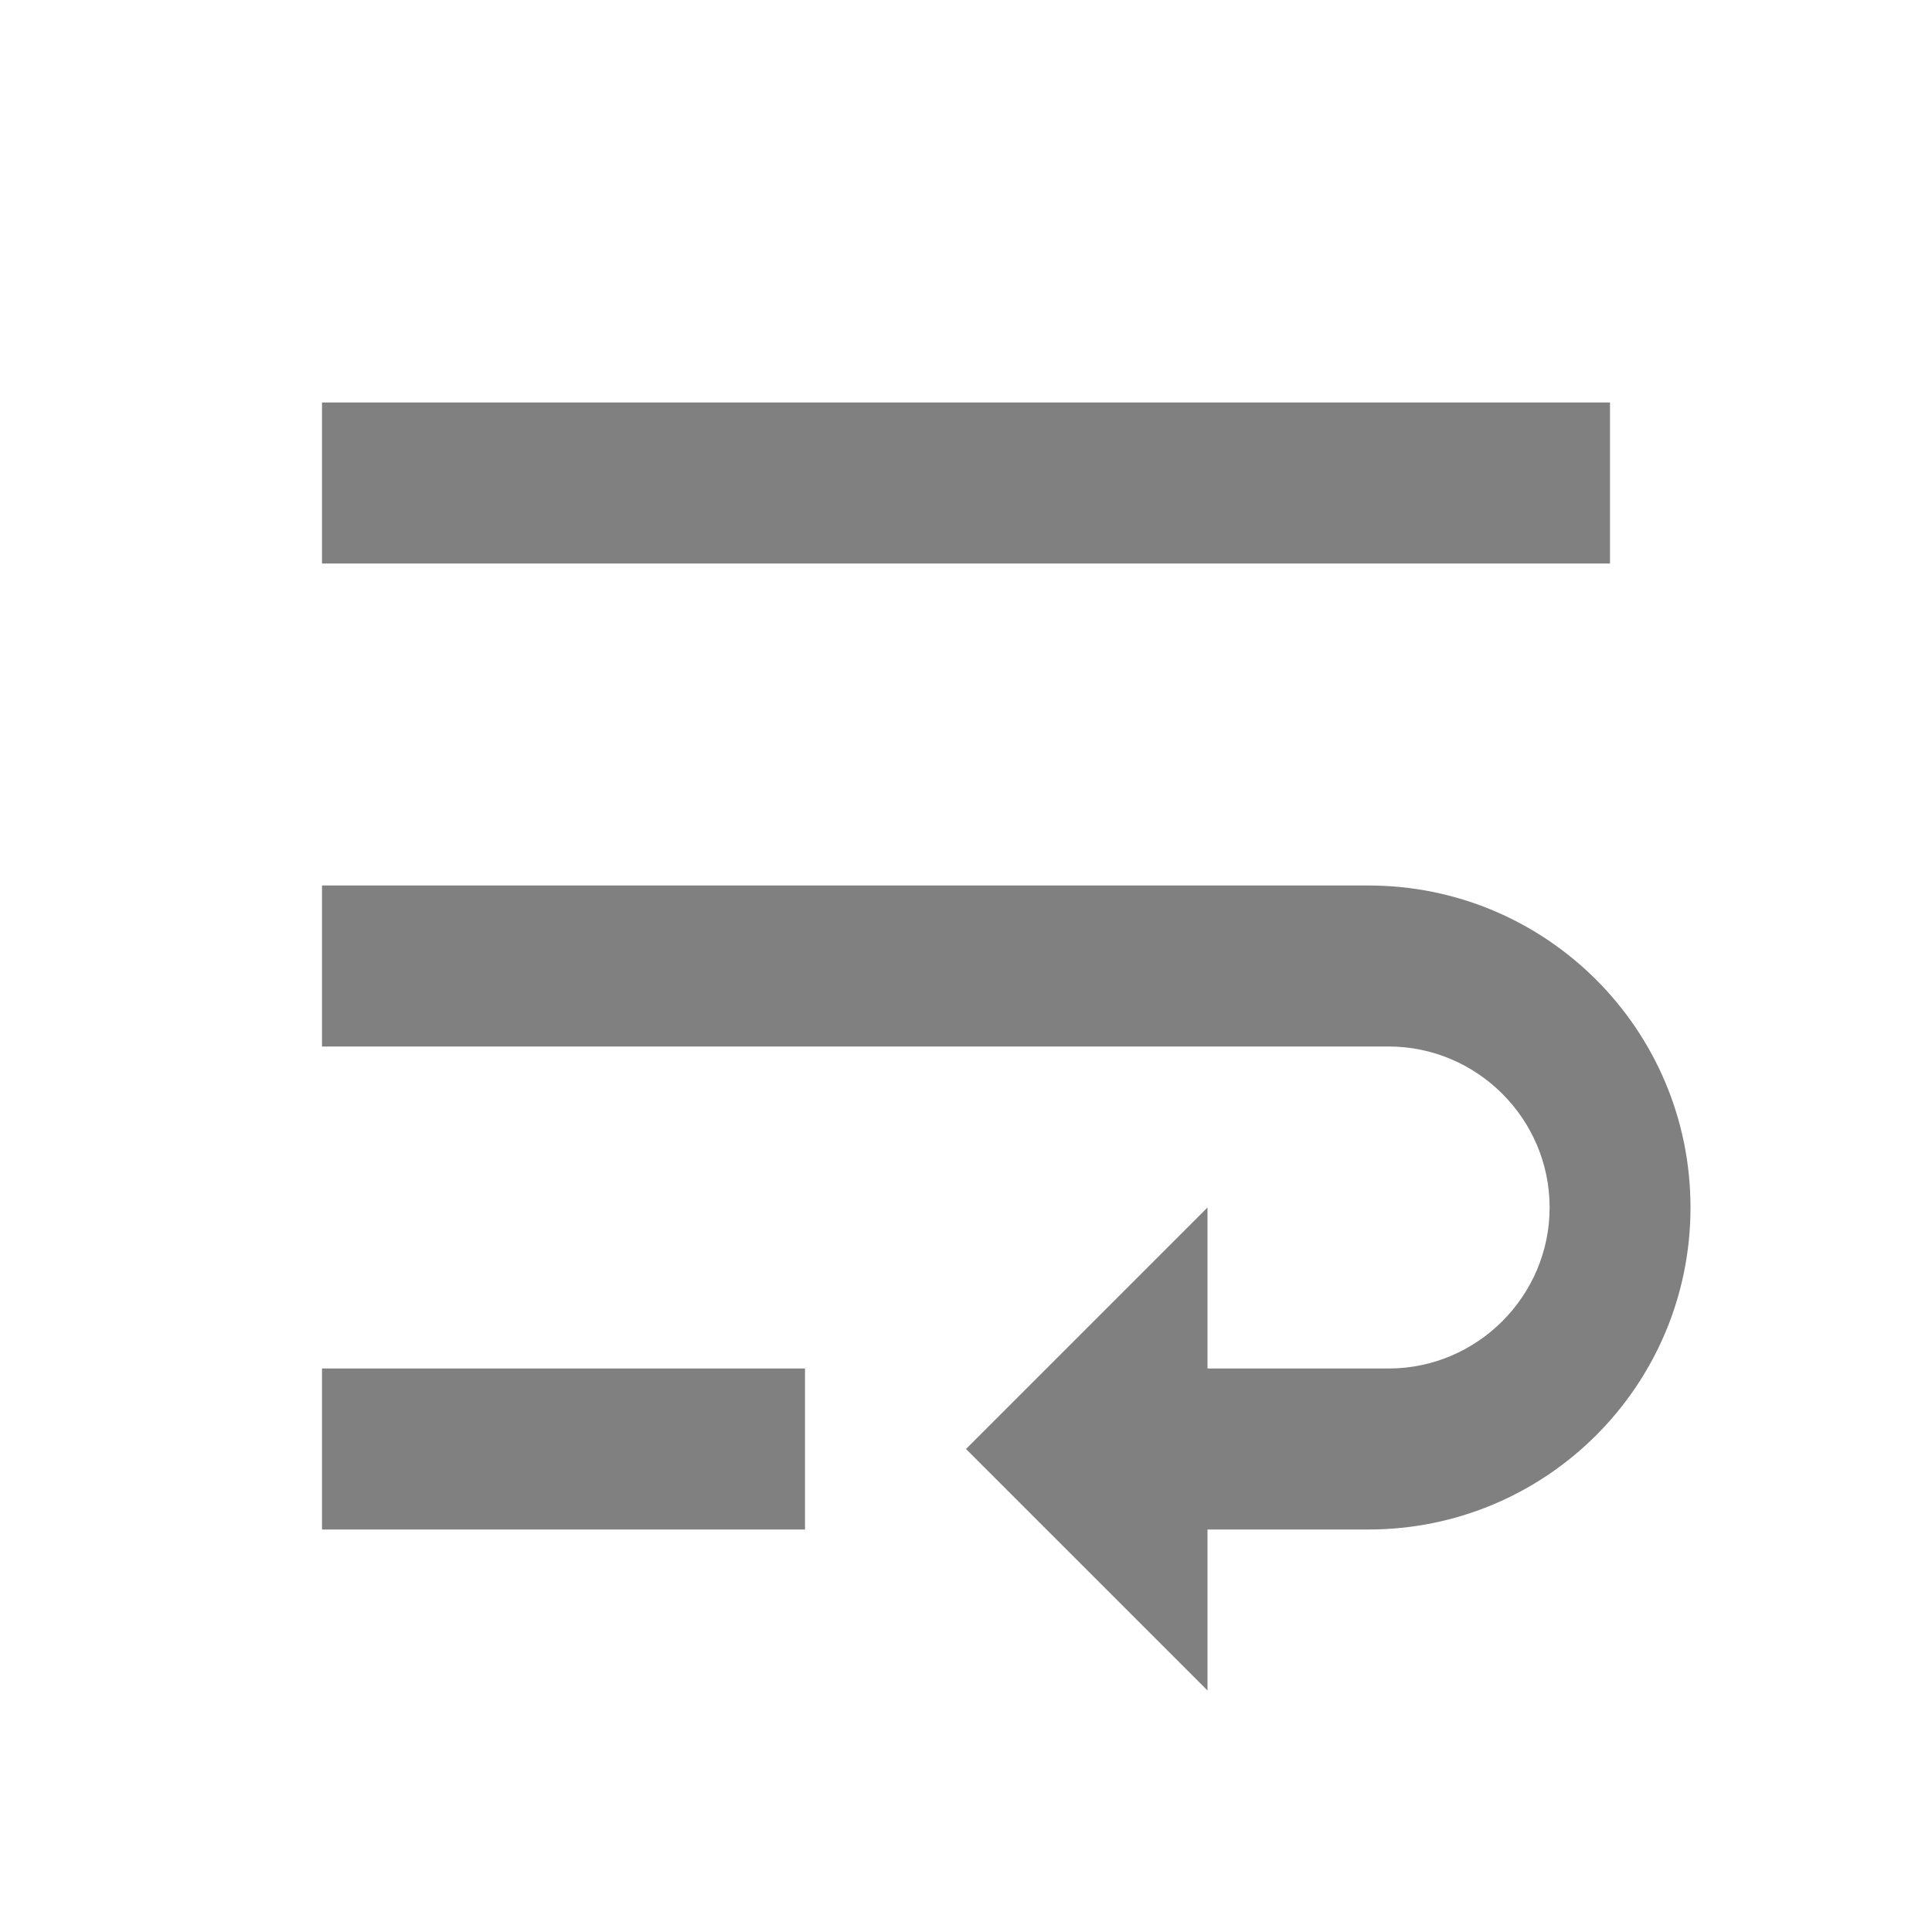
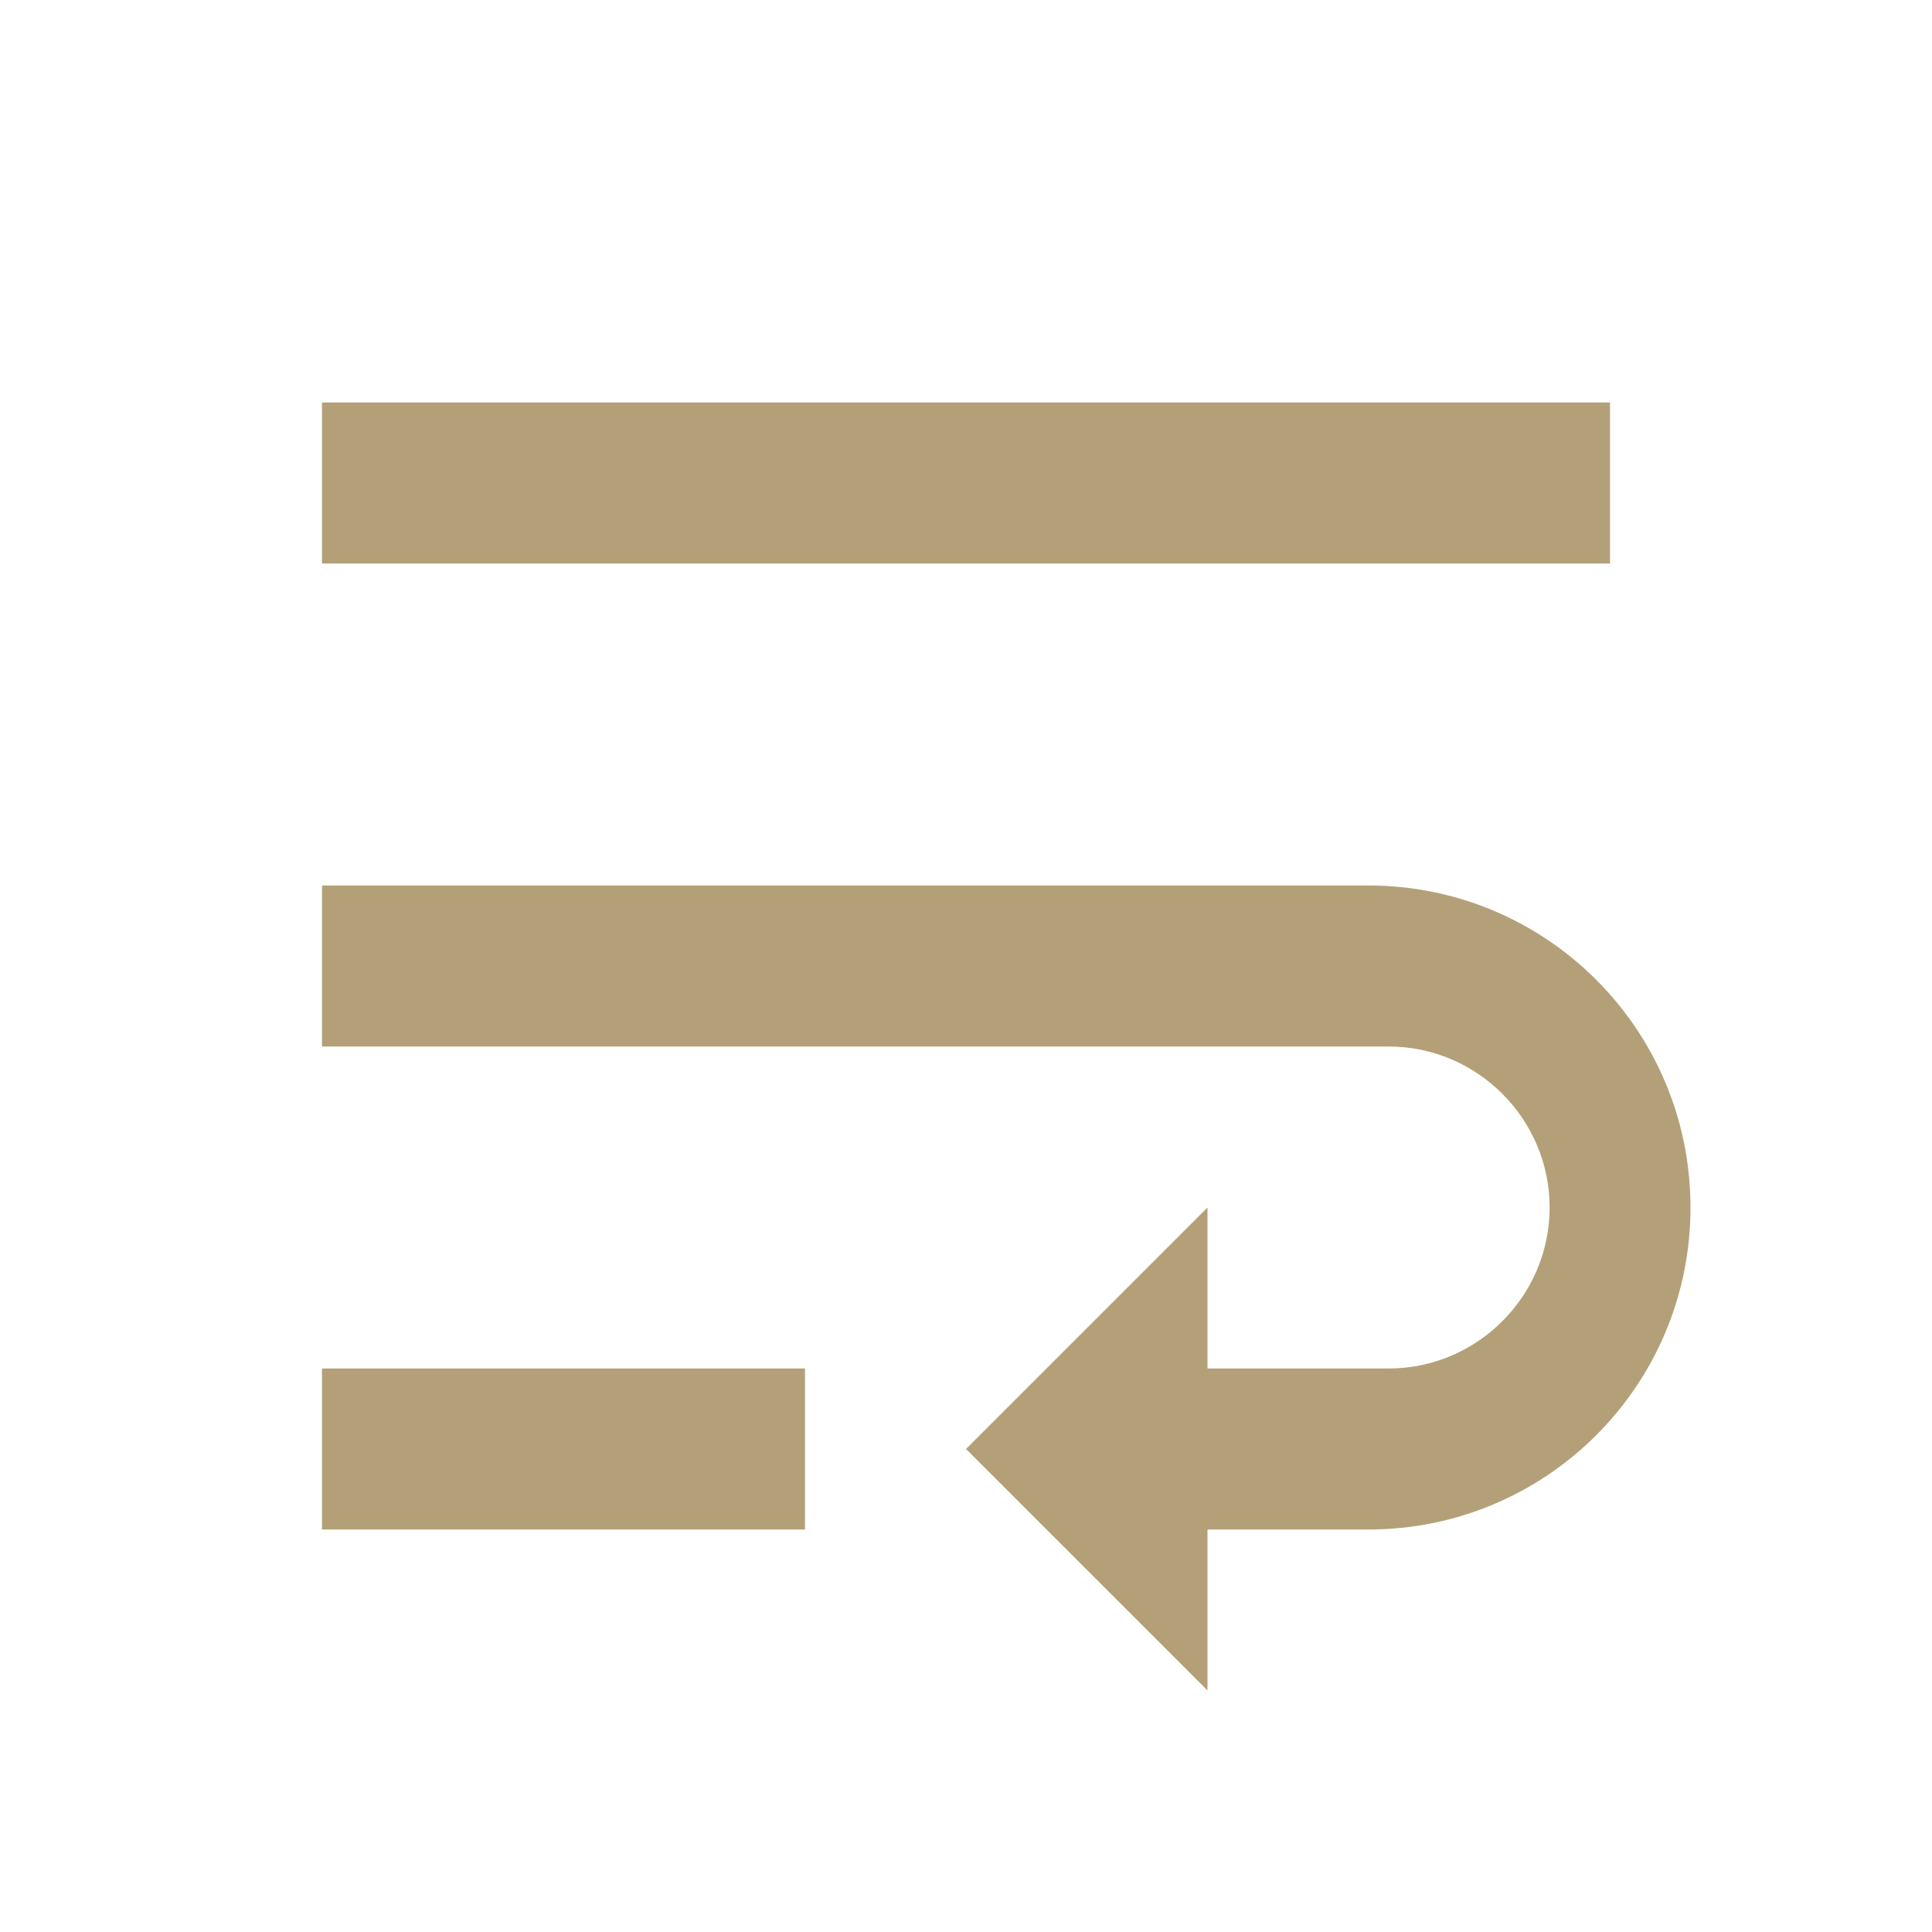
<svg xmlns="http://www.w3.org/2000/svg" width="24" height="24" viewBox="0 0 24 24">
-   <path d="M4 19h6v-2H4v2zM20 5H4v2h16V5zm-3 6H4v2h13.25c1.1 0 2 .9 2 2s-.9 2-2 2H15v-2l-3 3 3 3v-2h2c2.21 0 4-1.79 4-4s-1.79-4-4-4z" fill="rgb(128,128,128)" />
+   <path d="M4 19h6v-2H4v2zM20 5H4v2h16V5zm-3 6H4v2h13.25c1.1 0 2 .9 2 2s-.9 2-2 2H15v-2l-3 3 3 3v-2h2c2.21 0 4-1.79 4-4s-1.79-4-4-4z" fill="rgb(180,160,120)" />
</svg>
